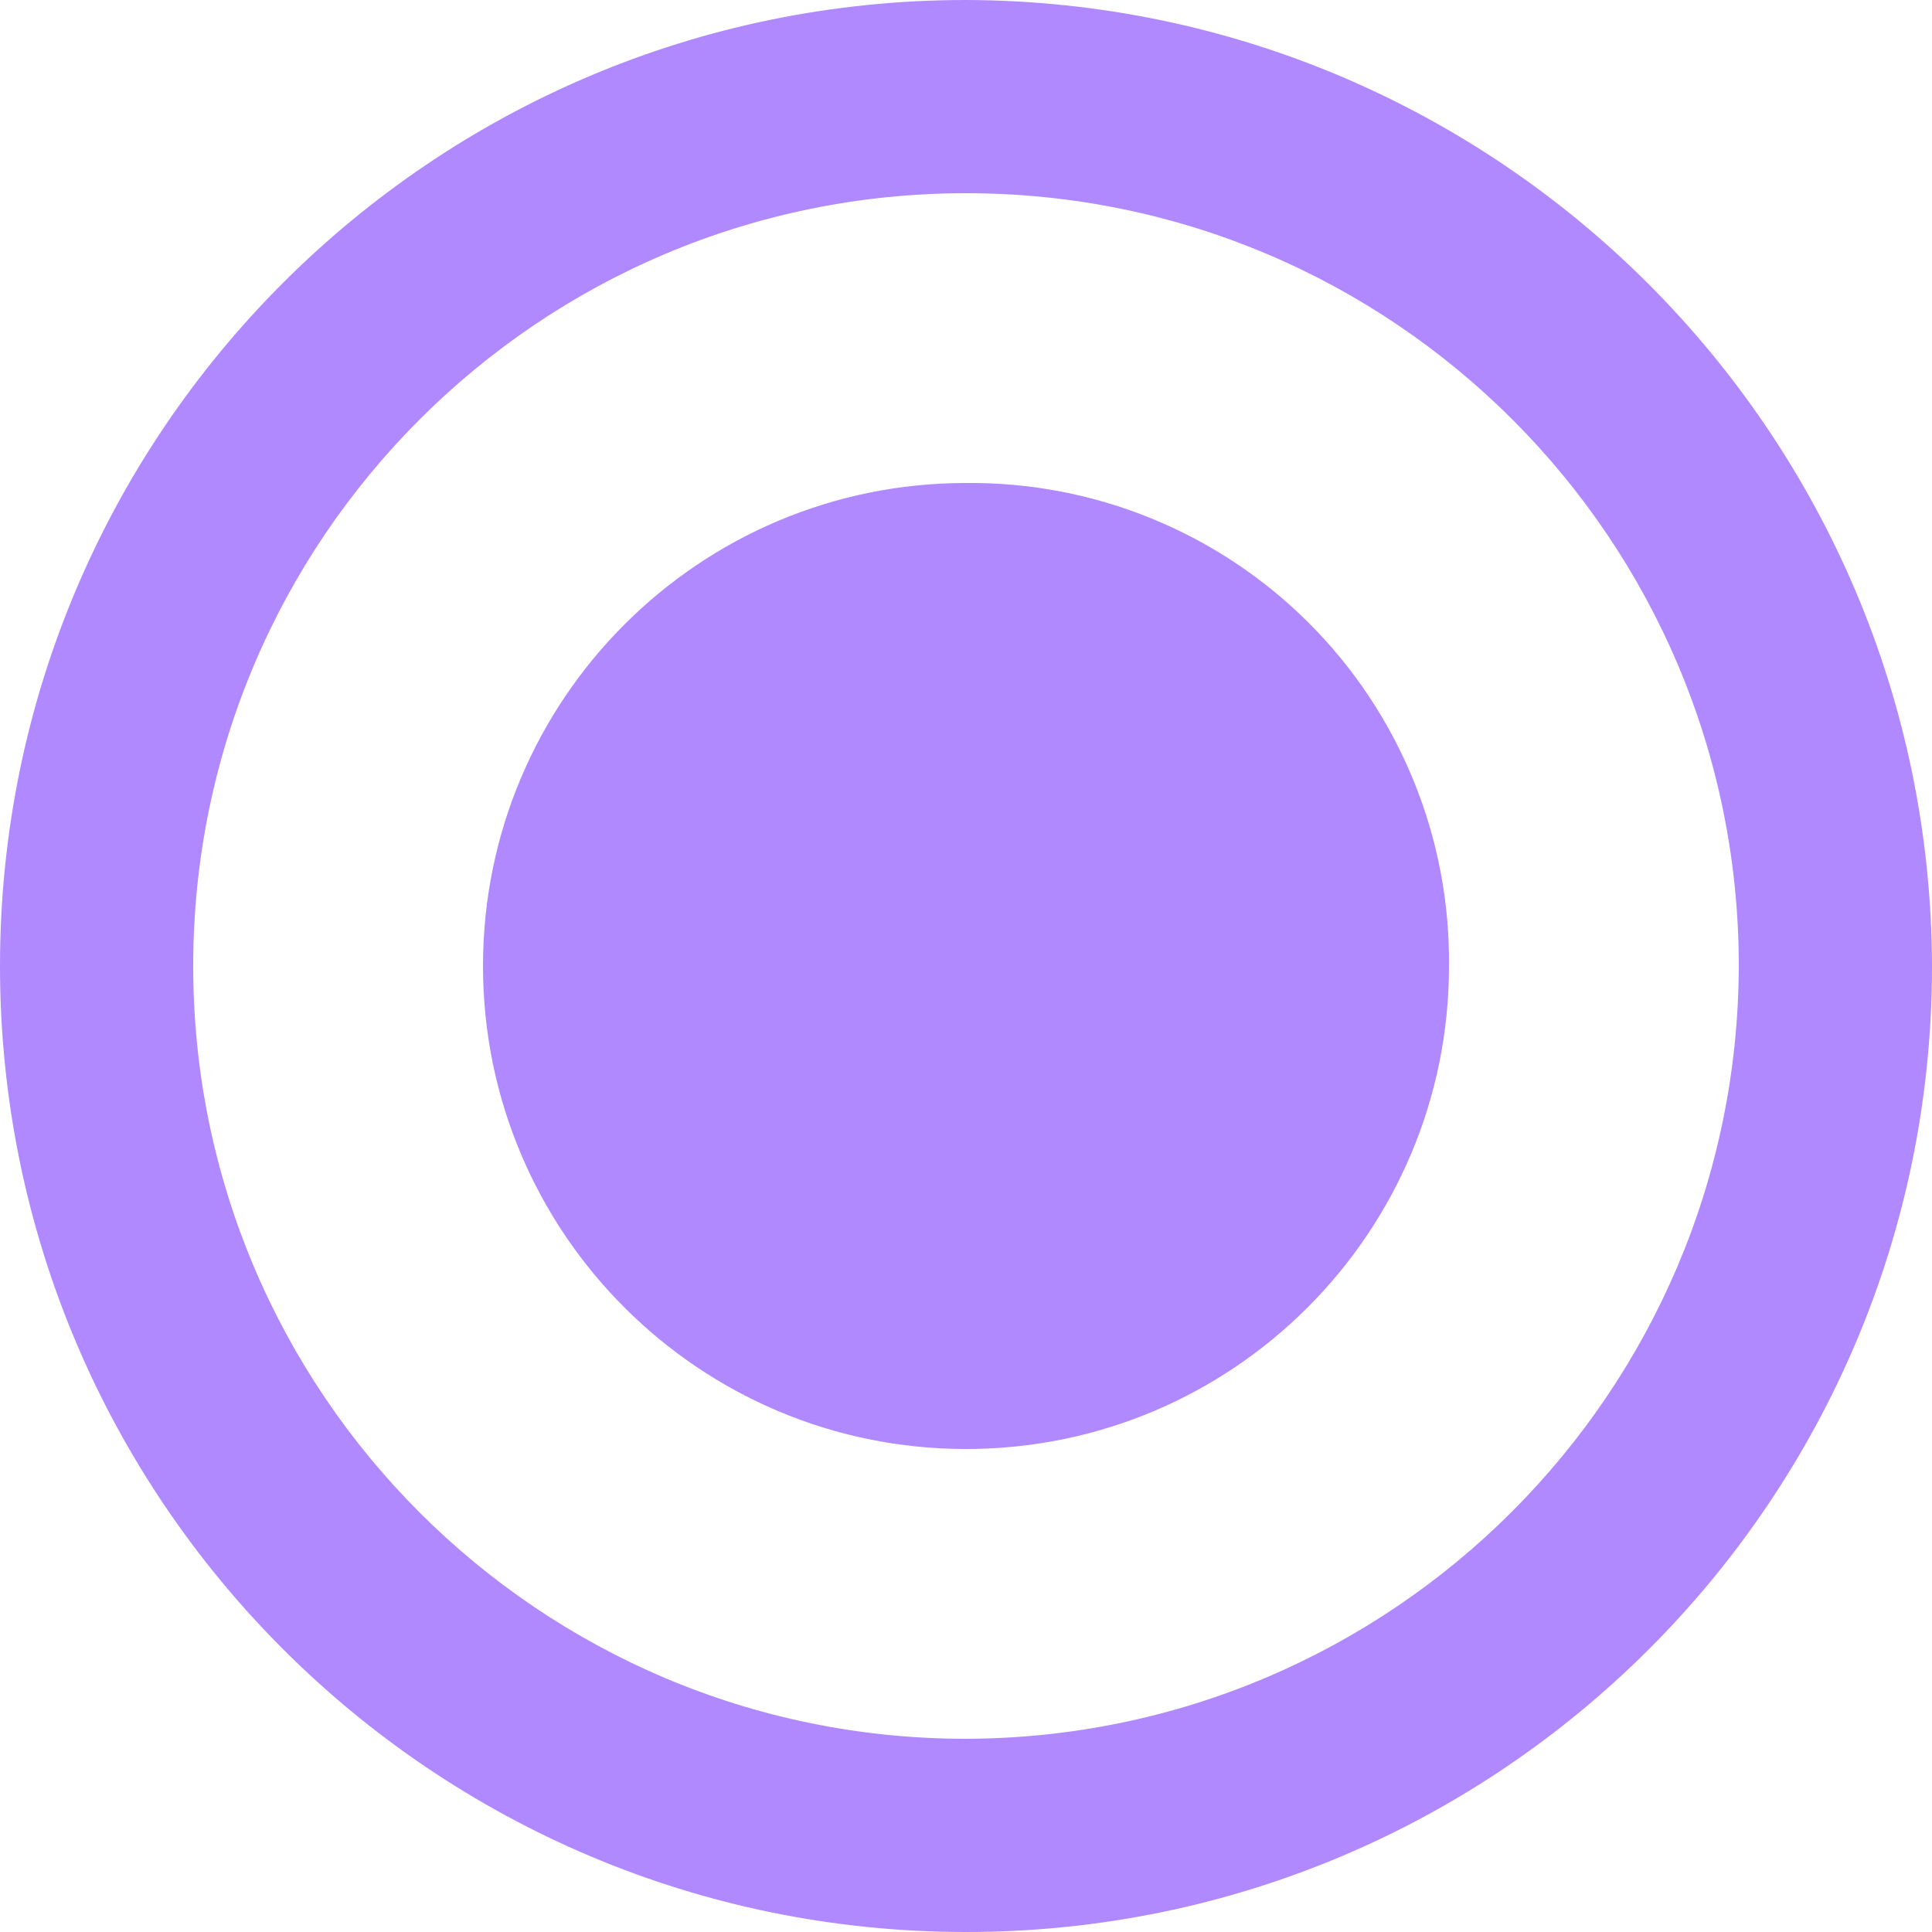
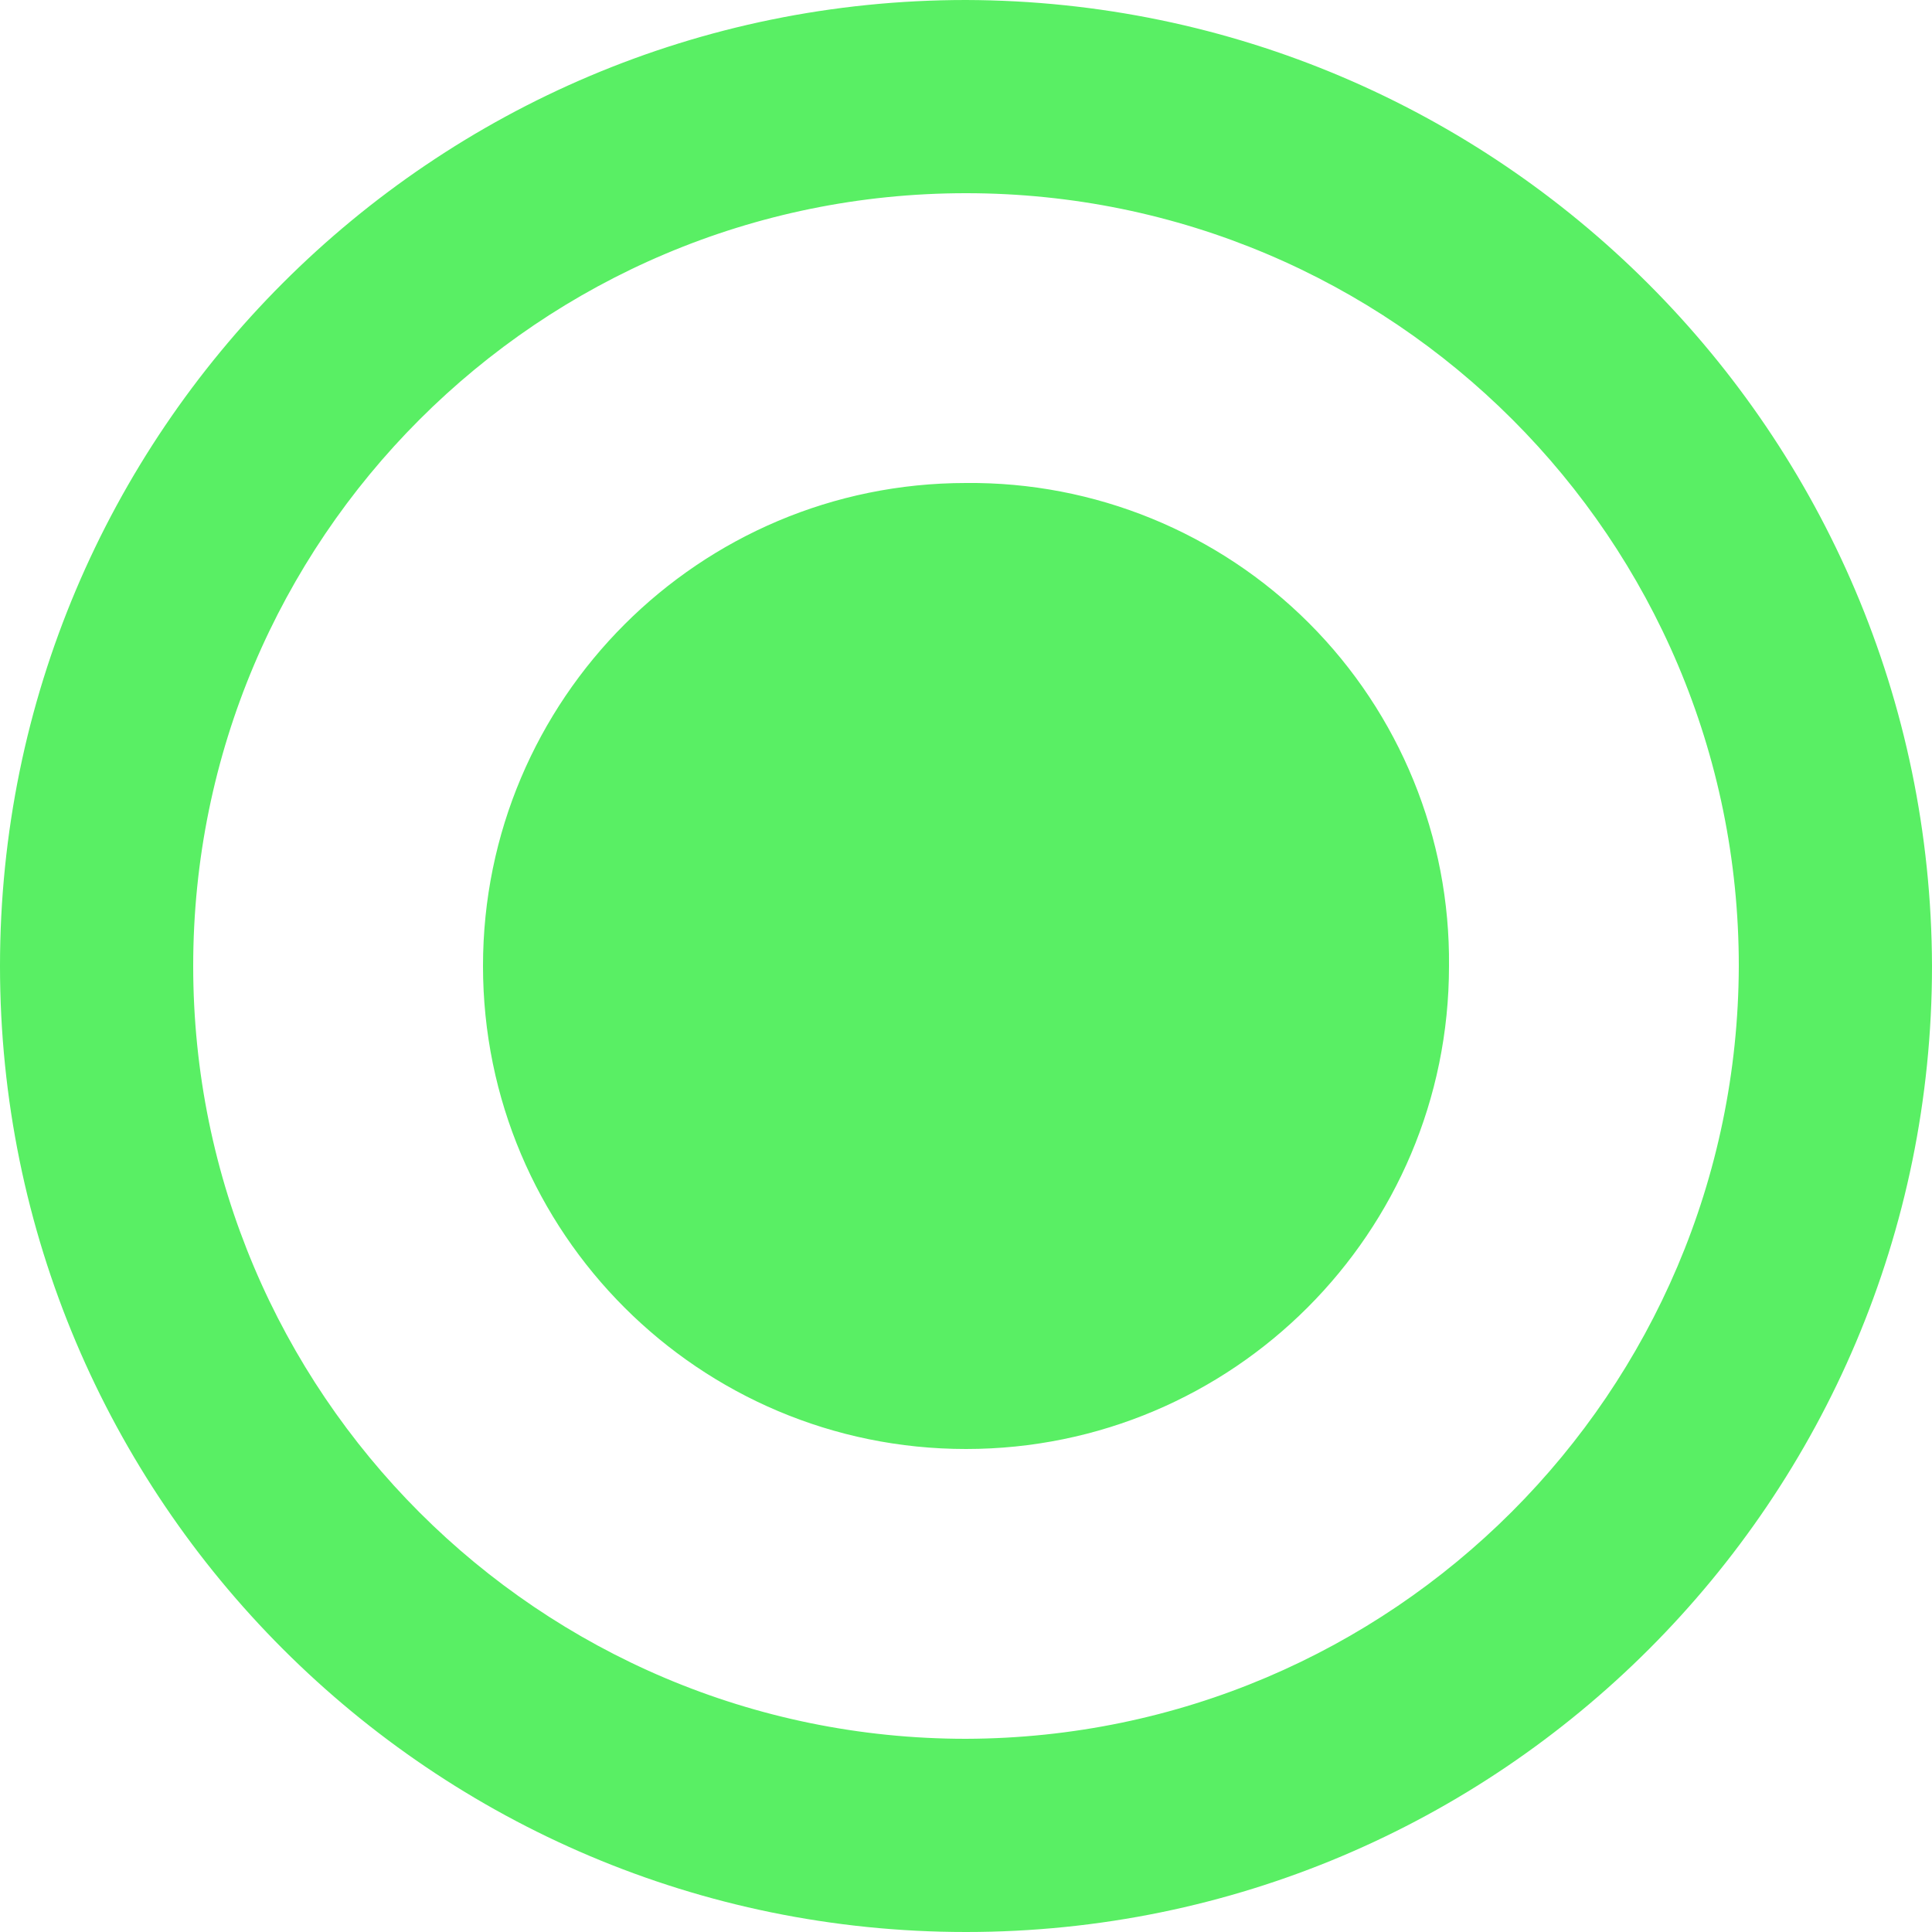
<svg xmlns="http://www.w3.org/2000/svg" width="24" height="24" viewBox="0 0 24 24">
  <defs>
    <style type="text/css">
-             .cls-1{fill:#b088ff;fill-rule:evenodd}
+             .cls-1{fill:#59EF64;fill-rule:evenodd}
        </style>
  </defs>
  <g id="radiobttom_active" transform="translate(-508 -240)">
    <path id="radio_on" d="M14 8a6 6 0 1 0 6 6 5.942 5.942 0 0 0-6-6zm0-6a12 12 0 1 0 12 12A12.035 12.035 0 0 0 14 2zm0 21.6a9.6 9.6 0 1 1 9.6-9.6 9.628 9.628 0 0 1-9.6 9.6z" class="cls-1" transform="translate(506 238)" />
  </g>
</svg>
